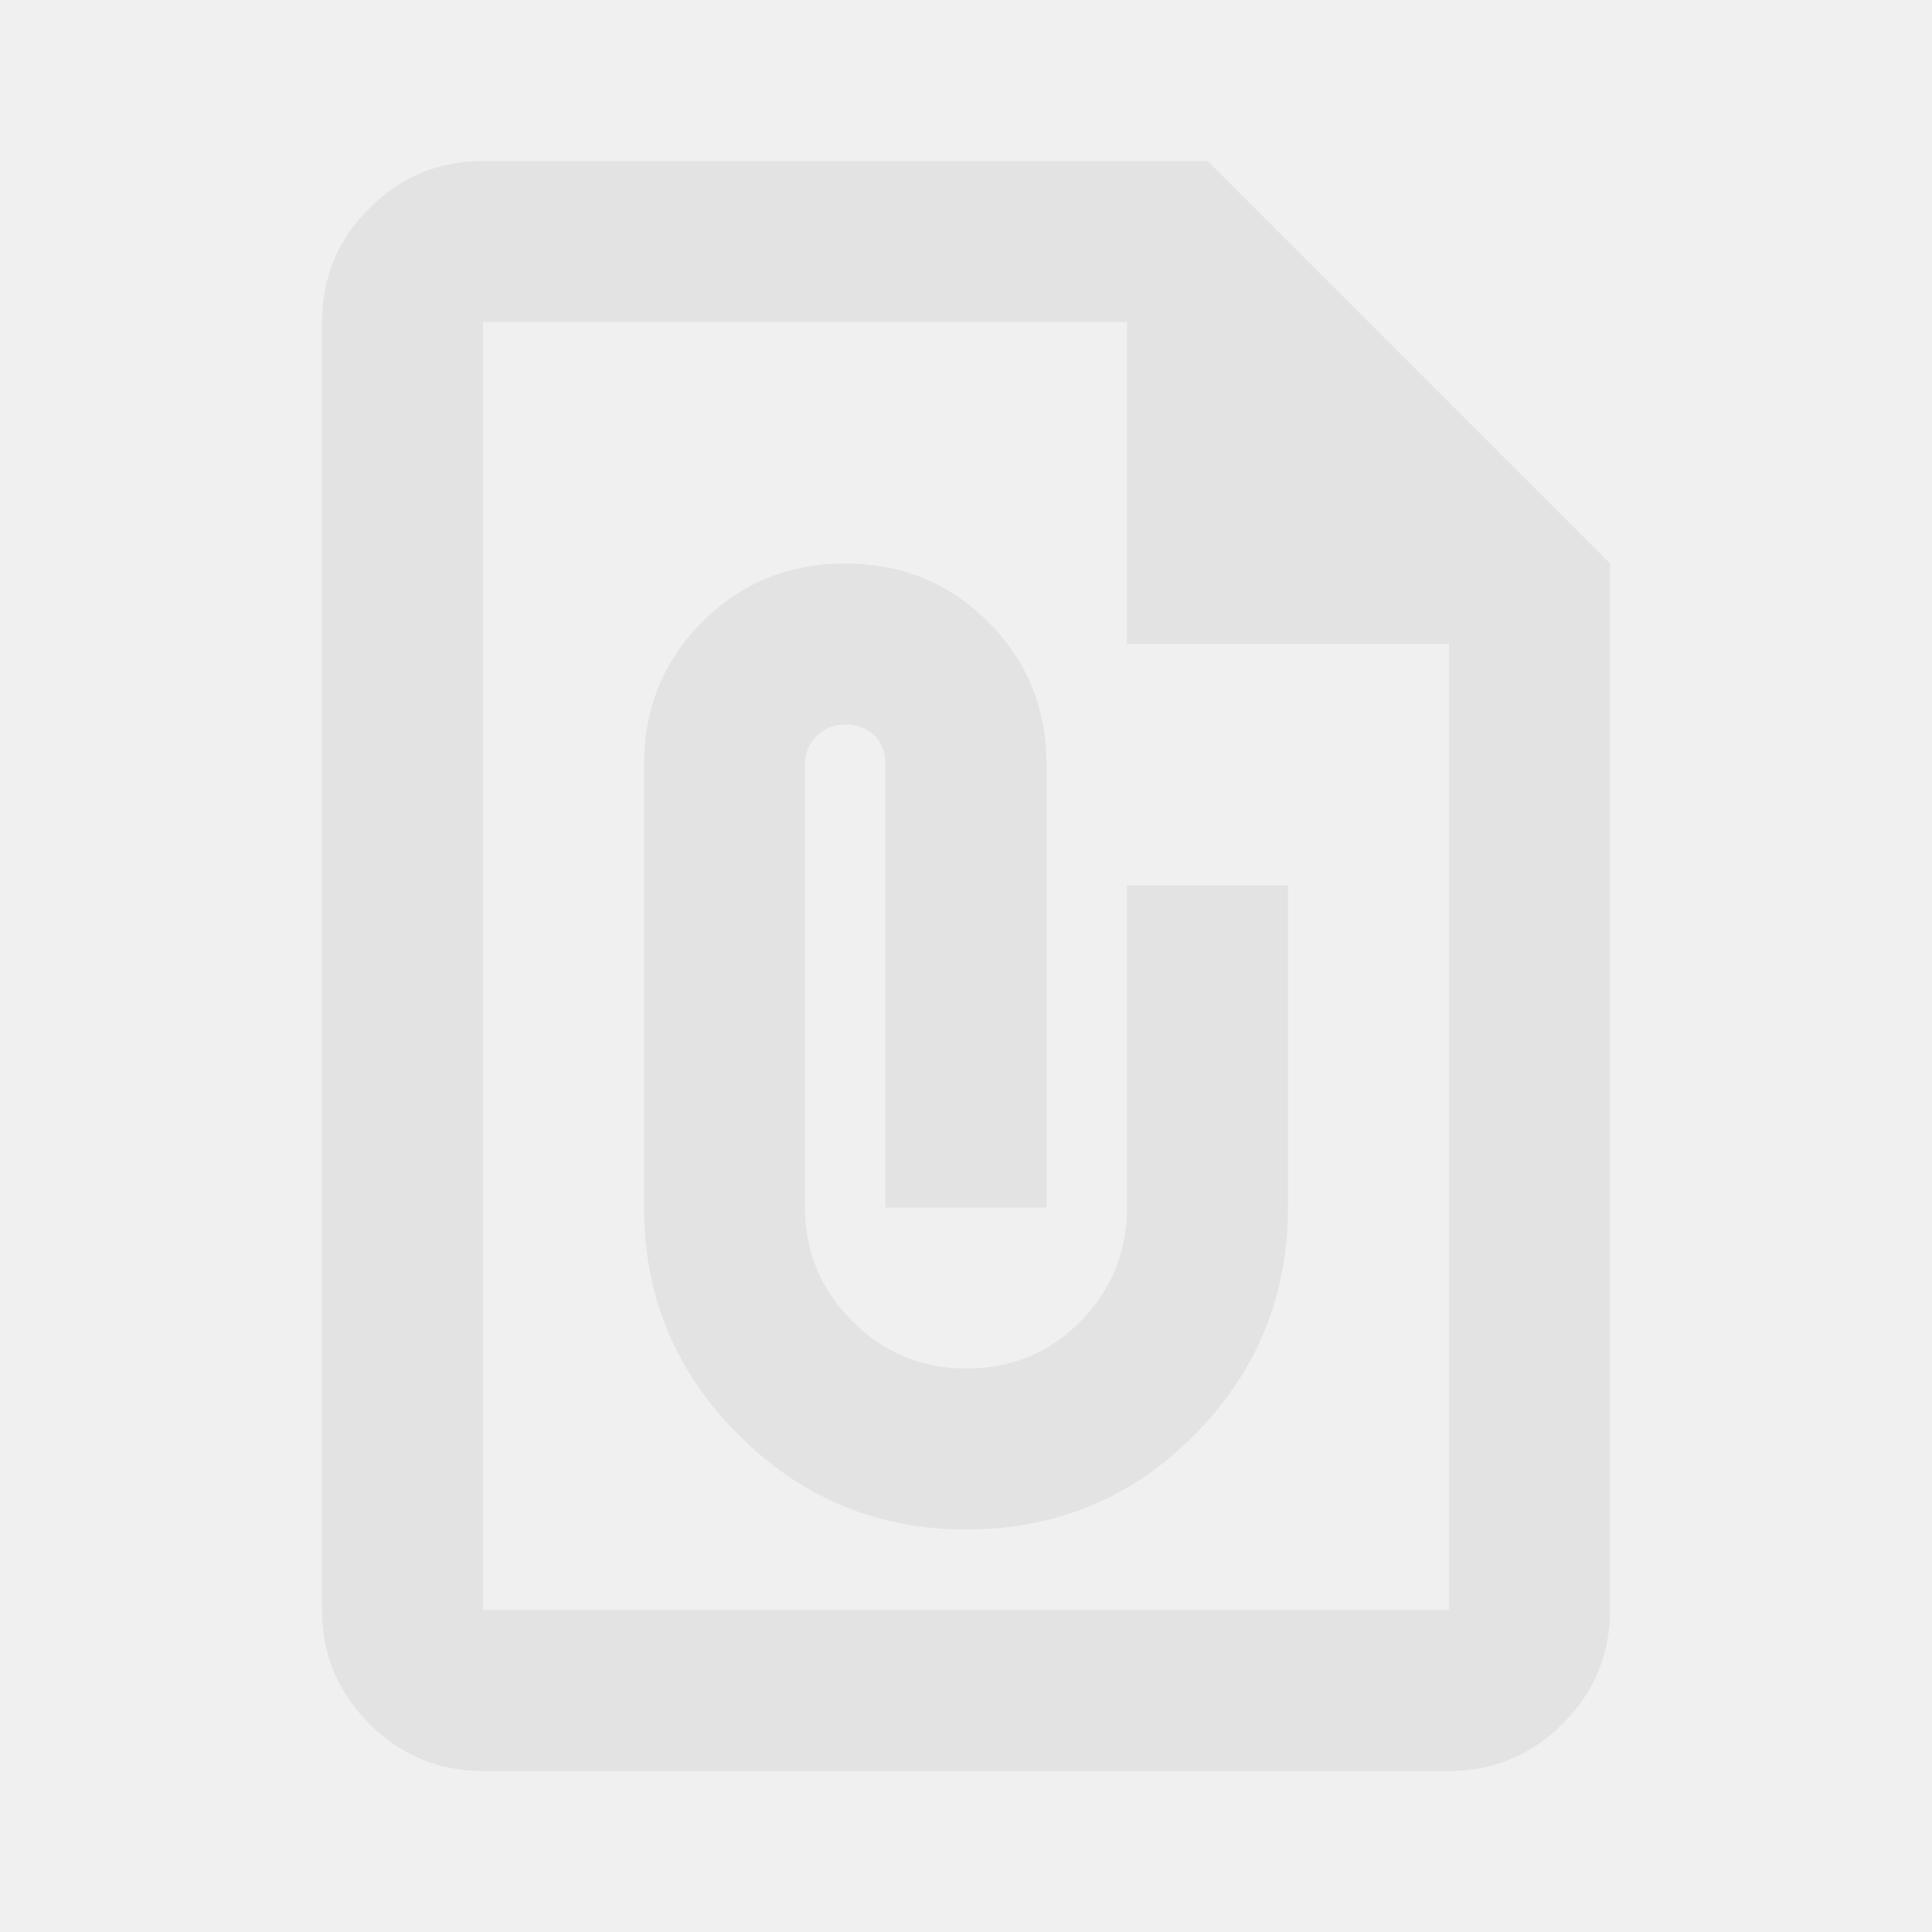
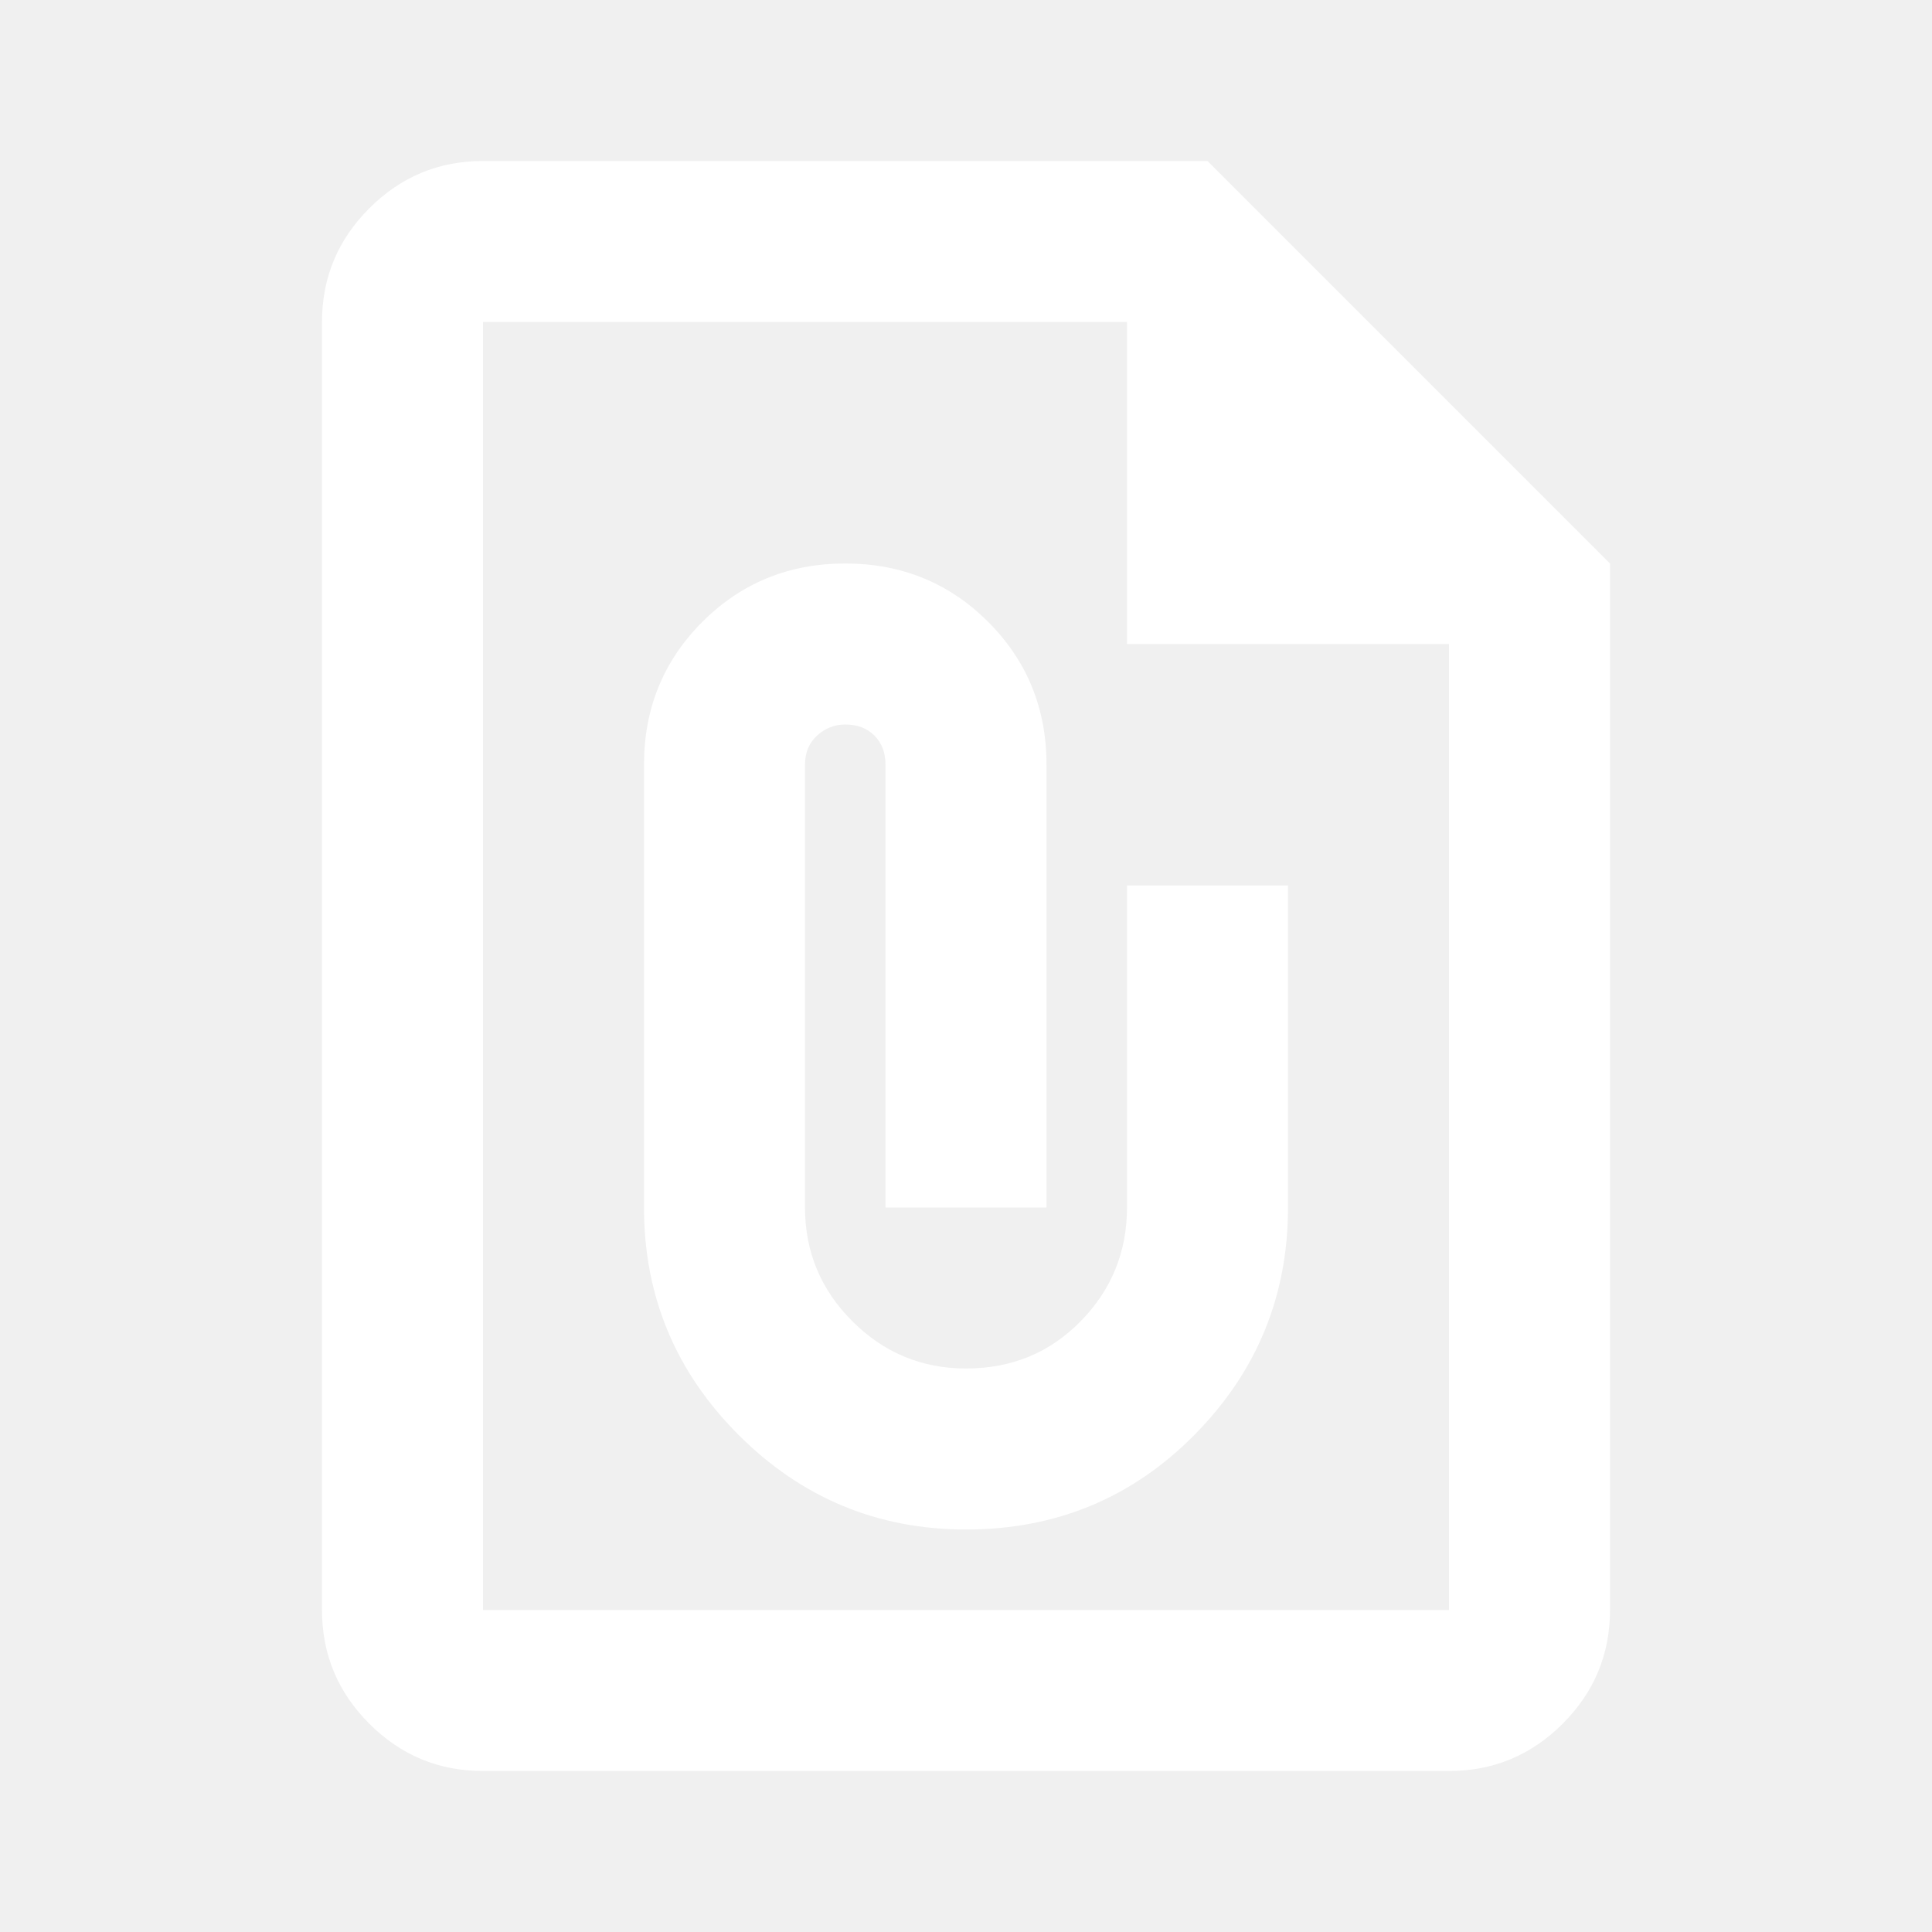
- <svg xmlns="http://www.w3.org/2000/svg" height="24px" viewBox="0 -960 960 960" width="24px" fill="#e3e3e3">
+ <svg xmlns="http://www.w3.org/2000/svg" height="24px" viewBox="0 -960 960 960" width="24px" fill="#FFFFFF">
  <path d="M240-80q-33 0-56.5-23.5T160-160v-640q0-33 23.5-56.5T240-880h360l200 200v520q0 33-23.5 56.5T720-80H240Zm0-80h480v-480H560v-160H240v640Zm240-40q67 0 113.5-47T640-360v-160h-80v160q0 33-23 56.5T480-280q-33 0-56.5-23.5T400-360v-220q0-9 6-14.5t14-5.5q9 0 14.5 5.5T440-580v220h80v-220q0-42-29-71t-71-29q-42 0-71 29t-29 71v220q0 66 47 113t113 47ZM240-800v160-160 640-640Z" />
</svg>
